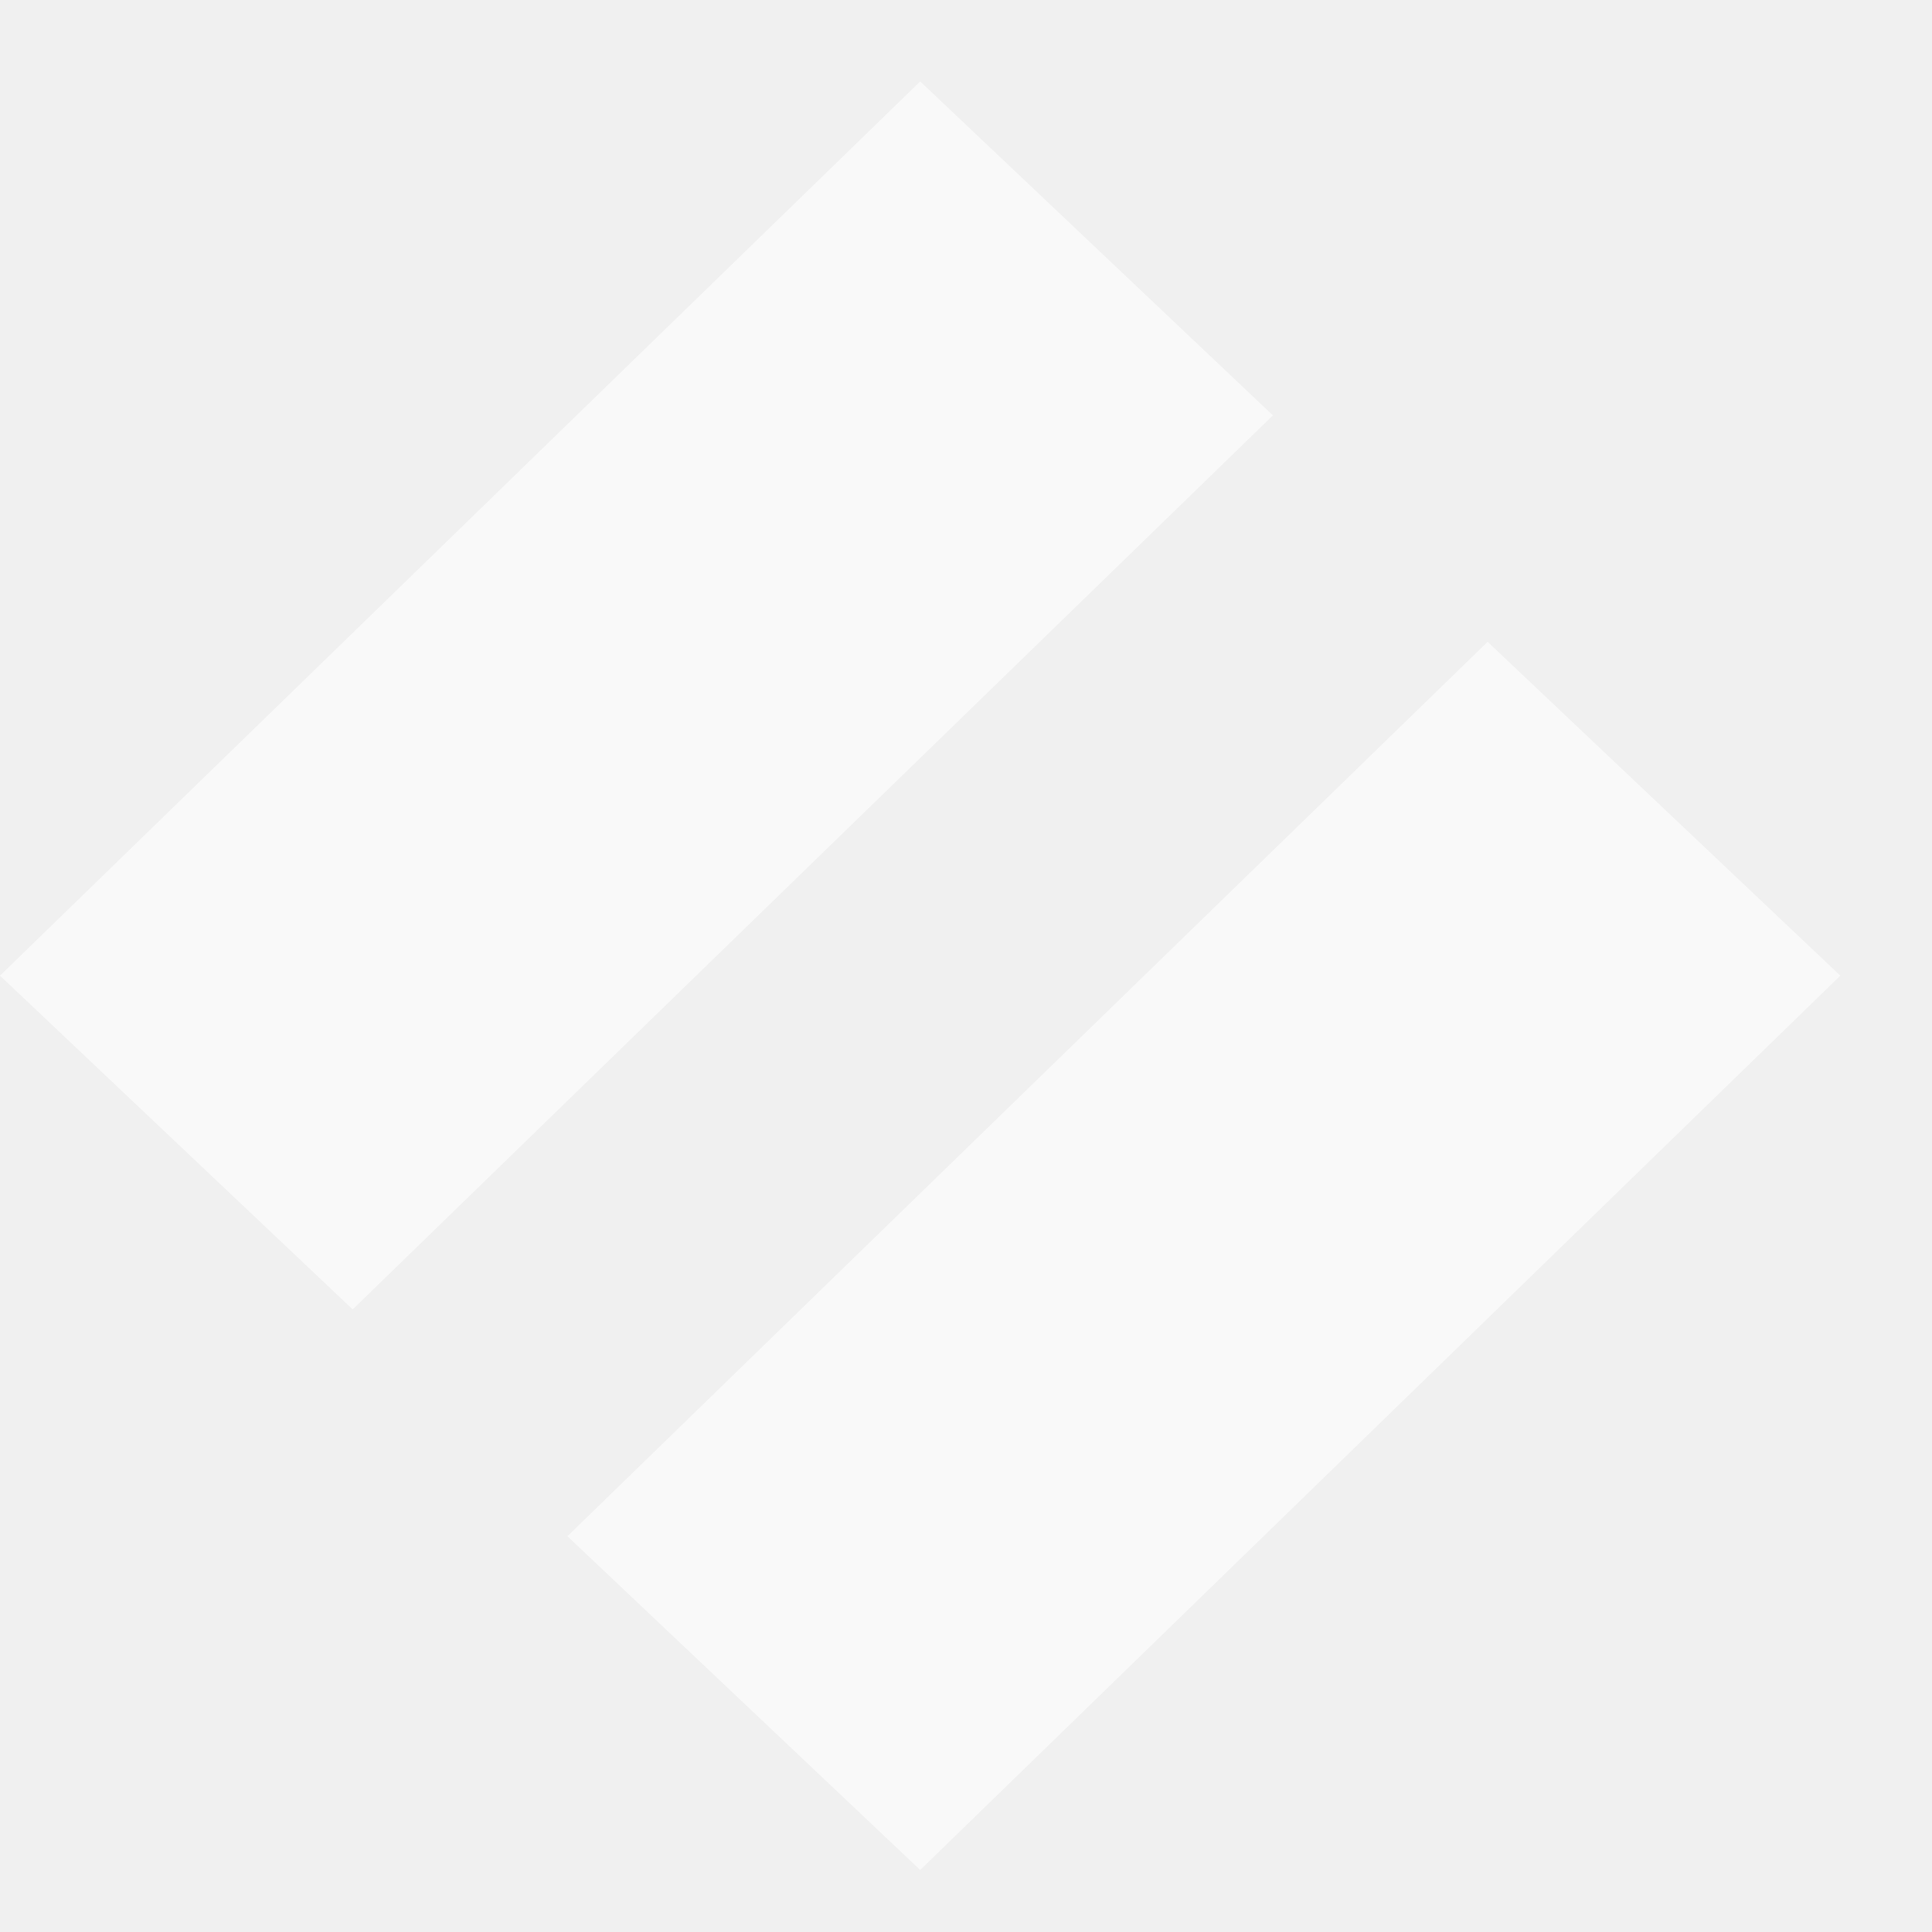
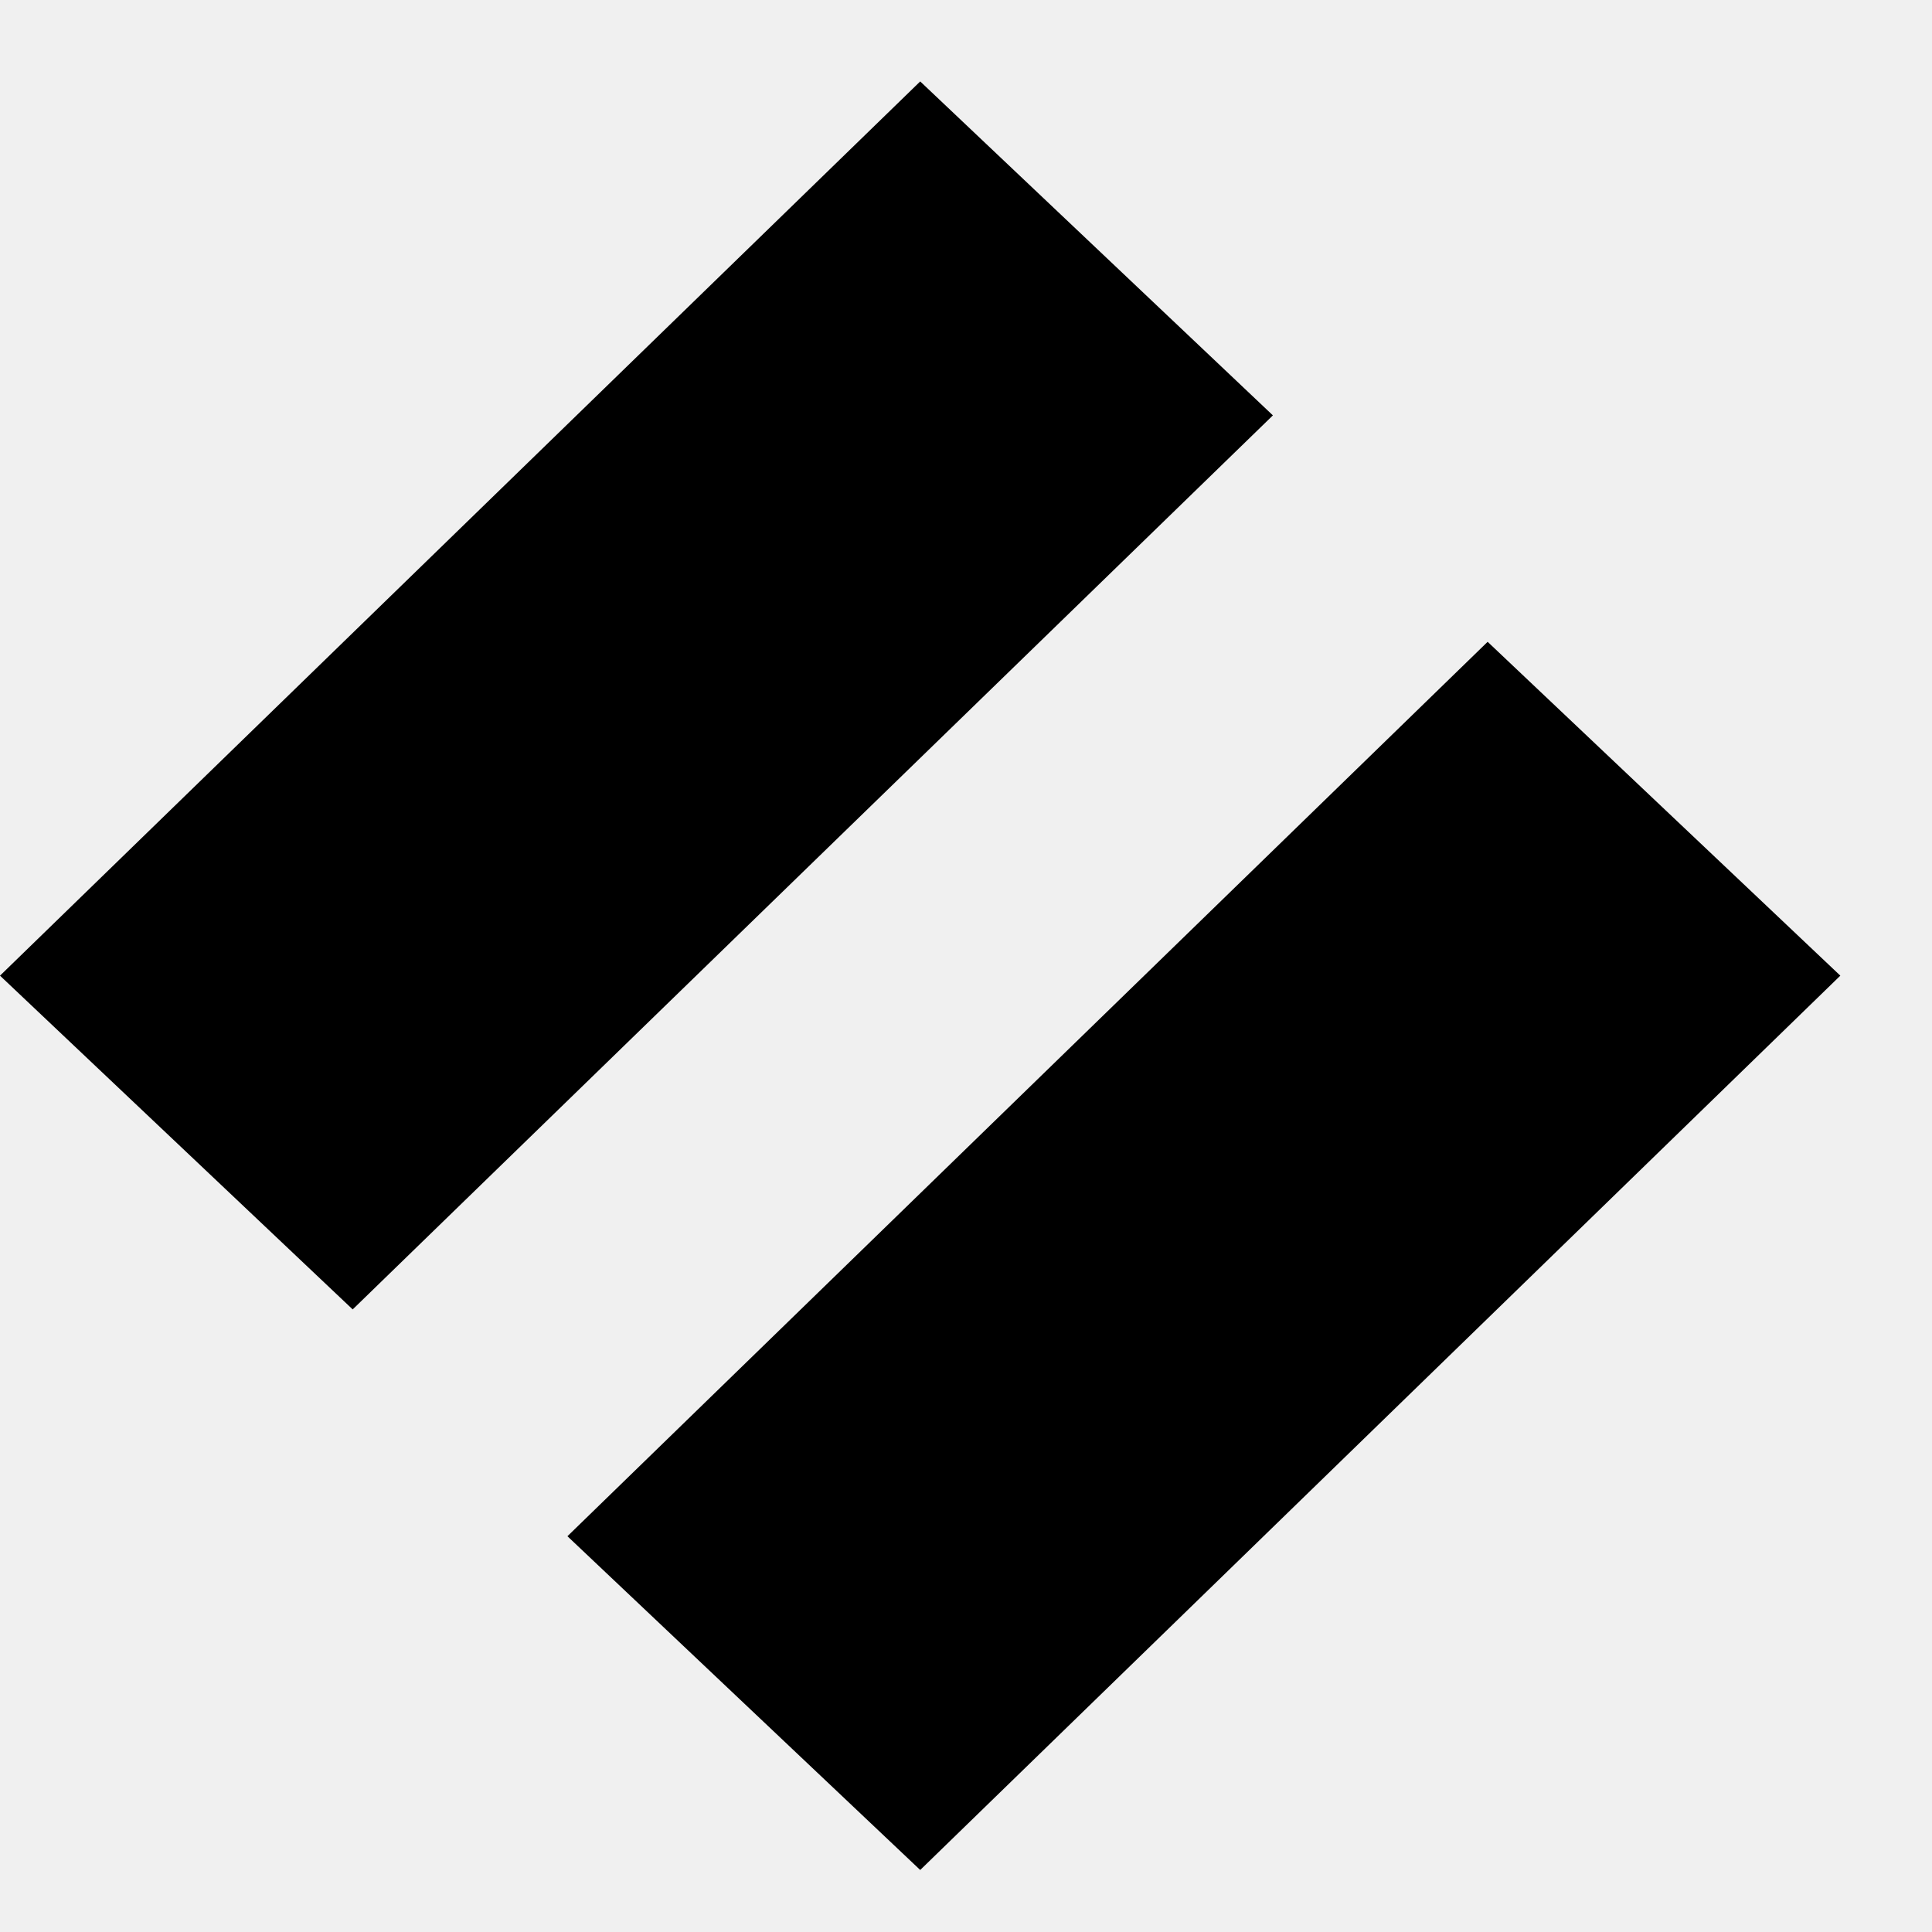
<svg xmlns="http://www.w3.org/2000/svg" width="20" height="20" viewBox="0 0 20 20" fill="none">
  <g clip-path="url(#clip0_7801_58585)">
-     <path fill-rule="evenodd" clip-rule="evenodd" d="M19.051 10.1L15.4 6.644L5.874 15.903L9.526 19.358L19.051 10.1ZM9.526 0.843L0 10.1L3.651 13.555L13.177 4.3L9.526 0.843Z" fill="white" fill-opacity="0.6" />
+     <path fill-rule="evenodd" clip-rule="evenodd" d="M19.051 10.1L15.4 6.644L5.874 15.903L9.526 19.358L19.051 10.1ZM9.526 0.843L0 10.1L3.651 13.555L13.177 4.3L9.526 0.843Z" fill="currentColor" fill-opacity="1" />
  </g>
  <defs>
    <clipPath id="clip0_7801_58585">
-       <rect width="20" height="20" fill="white" />
+       <rect width="20" height="20" fill="currentColor" />
    </clipPath>
  </defs>
</svg>
